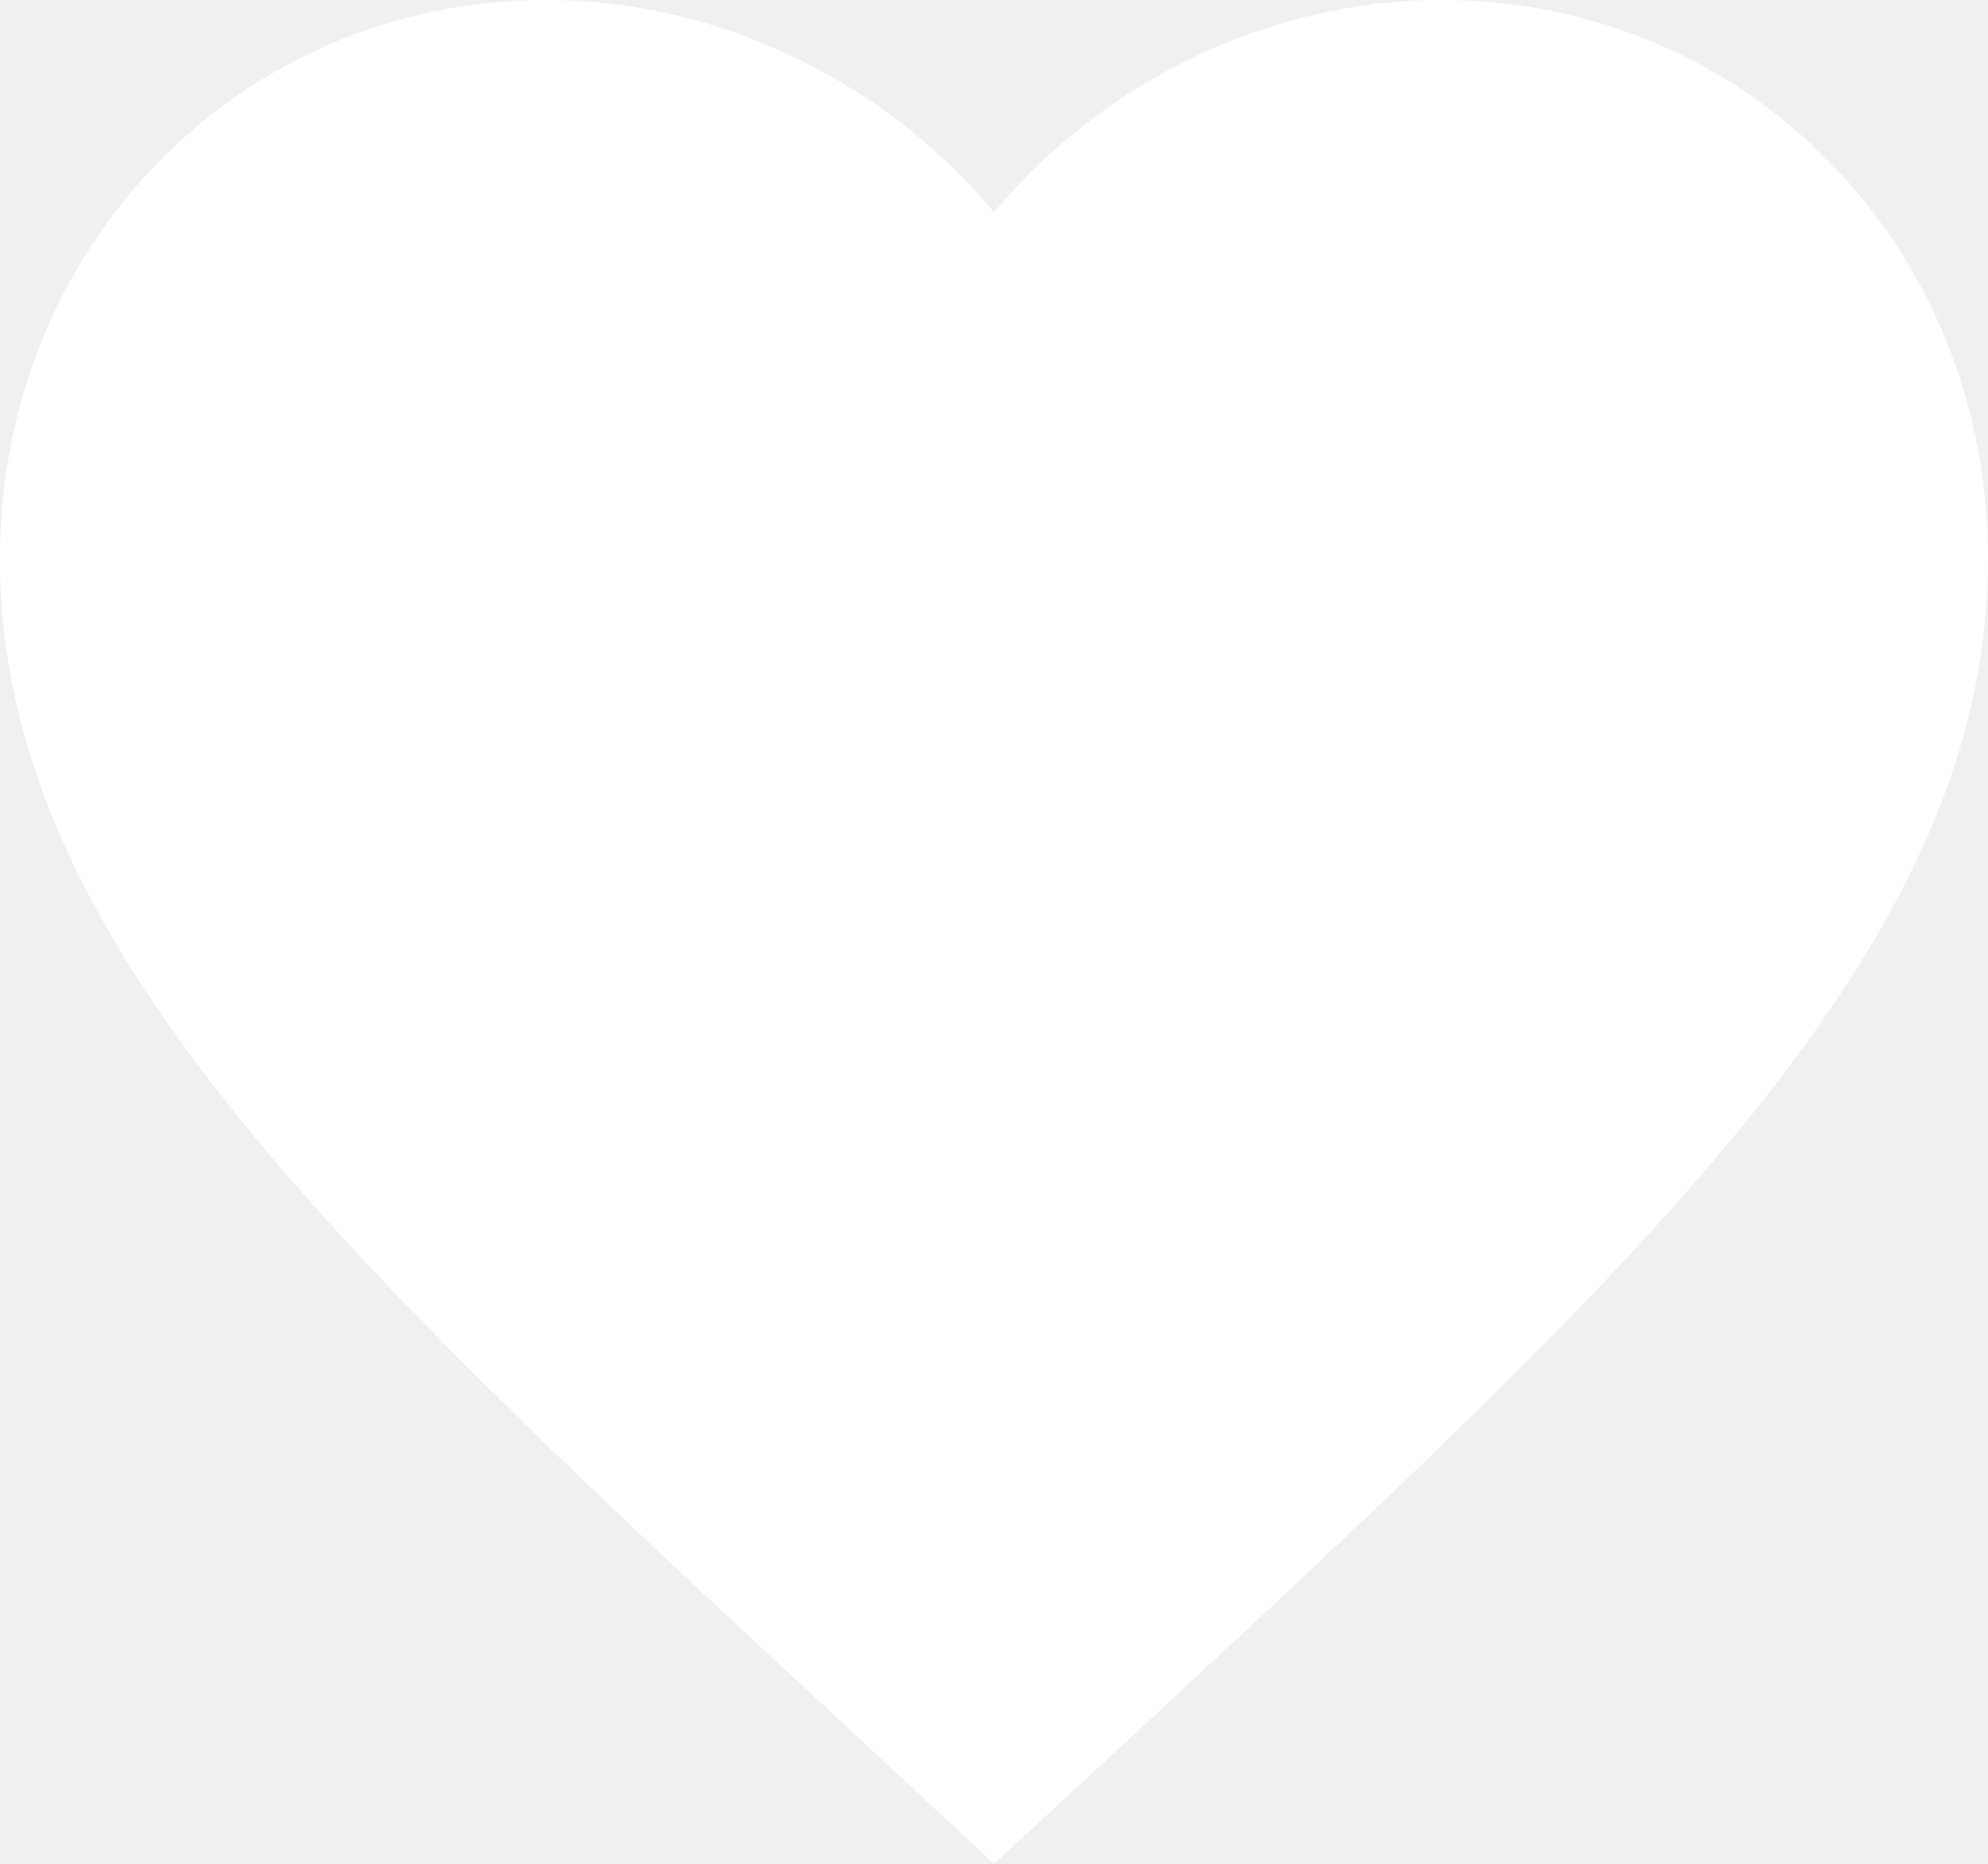
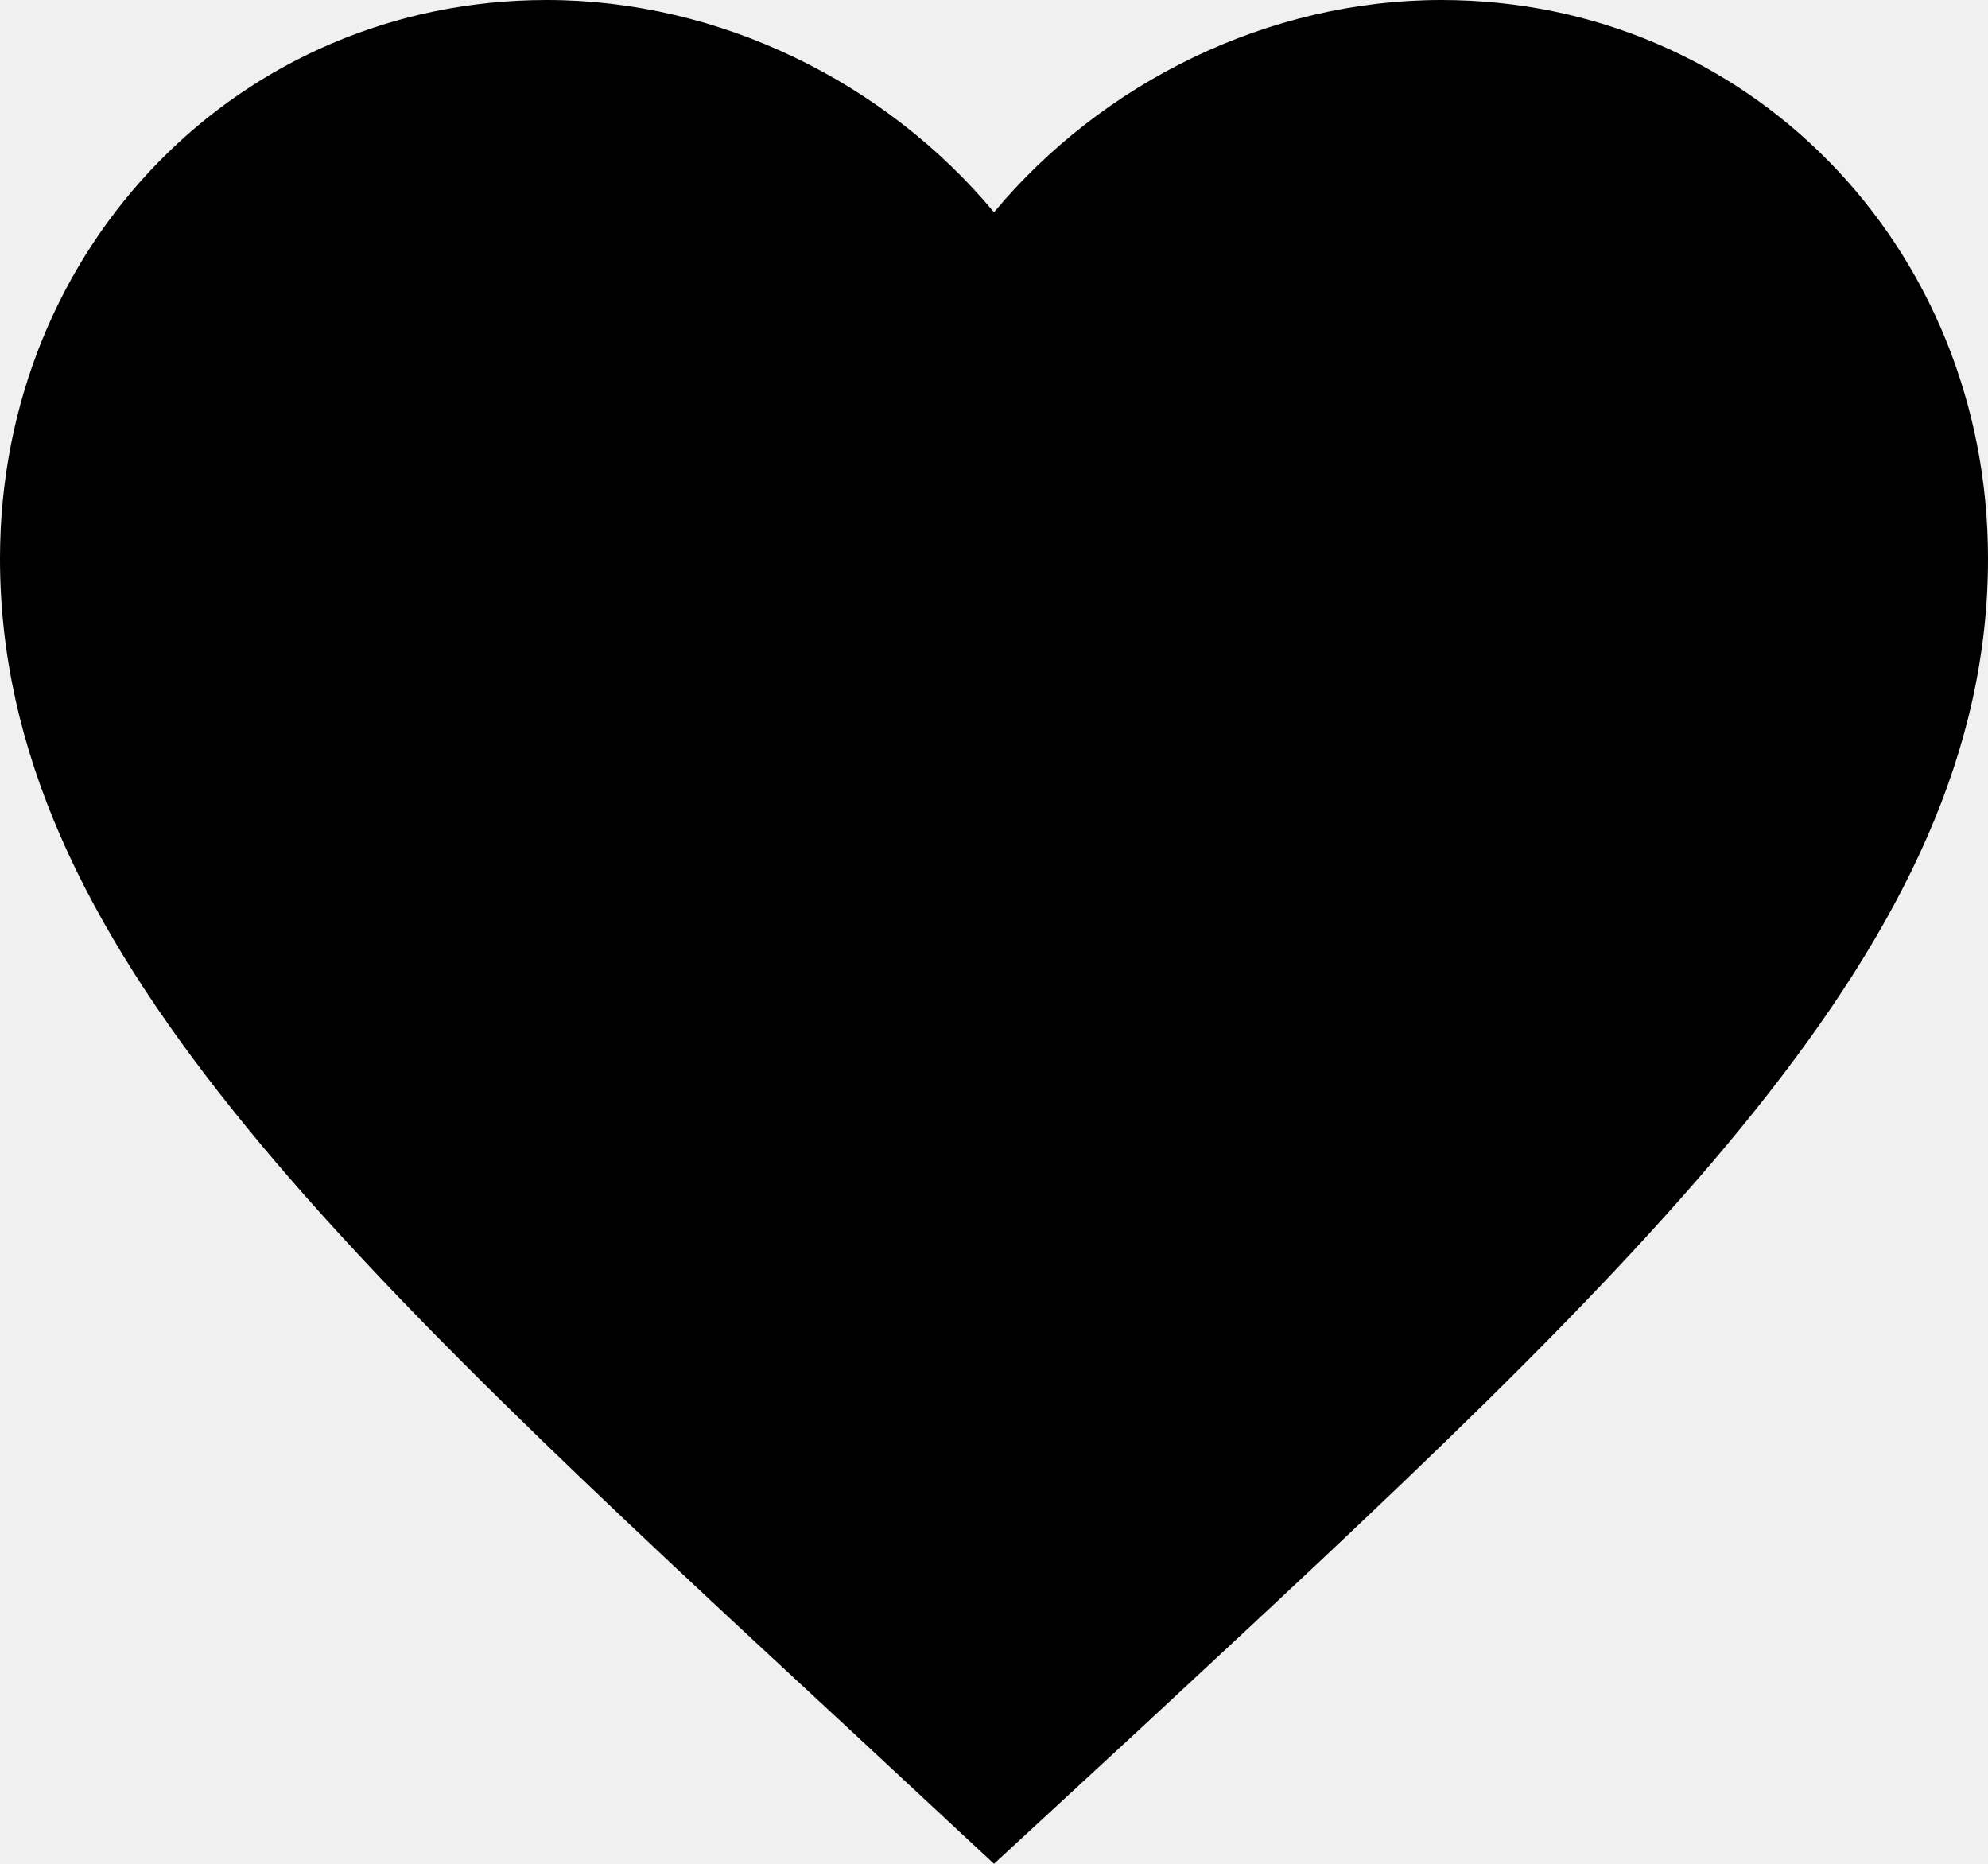
- <svg xmlns="http://www.w3.org/2000/svg" width="16" height="15" viewBox="0 0 16 15" fill="none">
-   <path d="M8 15L6.84 13.921C2.72 10.104 0 7.586 0 4.496C0 1.978 1.936 0 4.4 0C5.792 0 7.128 0.662 8 1.708C8.872 0.662 10.208 0 11.6 0C14.064 0 16 1.978 16 4.496C16 7.586 13.28 10.104 9.16 13.929L8 15Z" fill="white" />
+ <svg xmlns="http://www.w3.org/2000/svg" width="16" height="15" viewBox="0 0 16 15" fill="">
+   <path d="M8 15L6.84 13.921C2.72 10.104 0 7.586 0 4.496C0 1.978 1.936 0 4.4 0C5.792 0 7.128 0.662 8 1.708C8.872 0.662 10.208 0 11.6 0C14.064 0 16 1.978 16 4.496C16 7.586 13.28 10.104 9.16 13.929L8 15Z" />
</svg>
